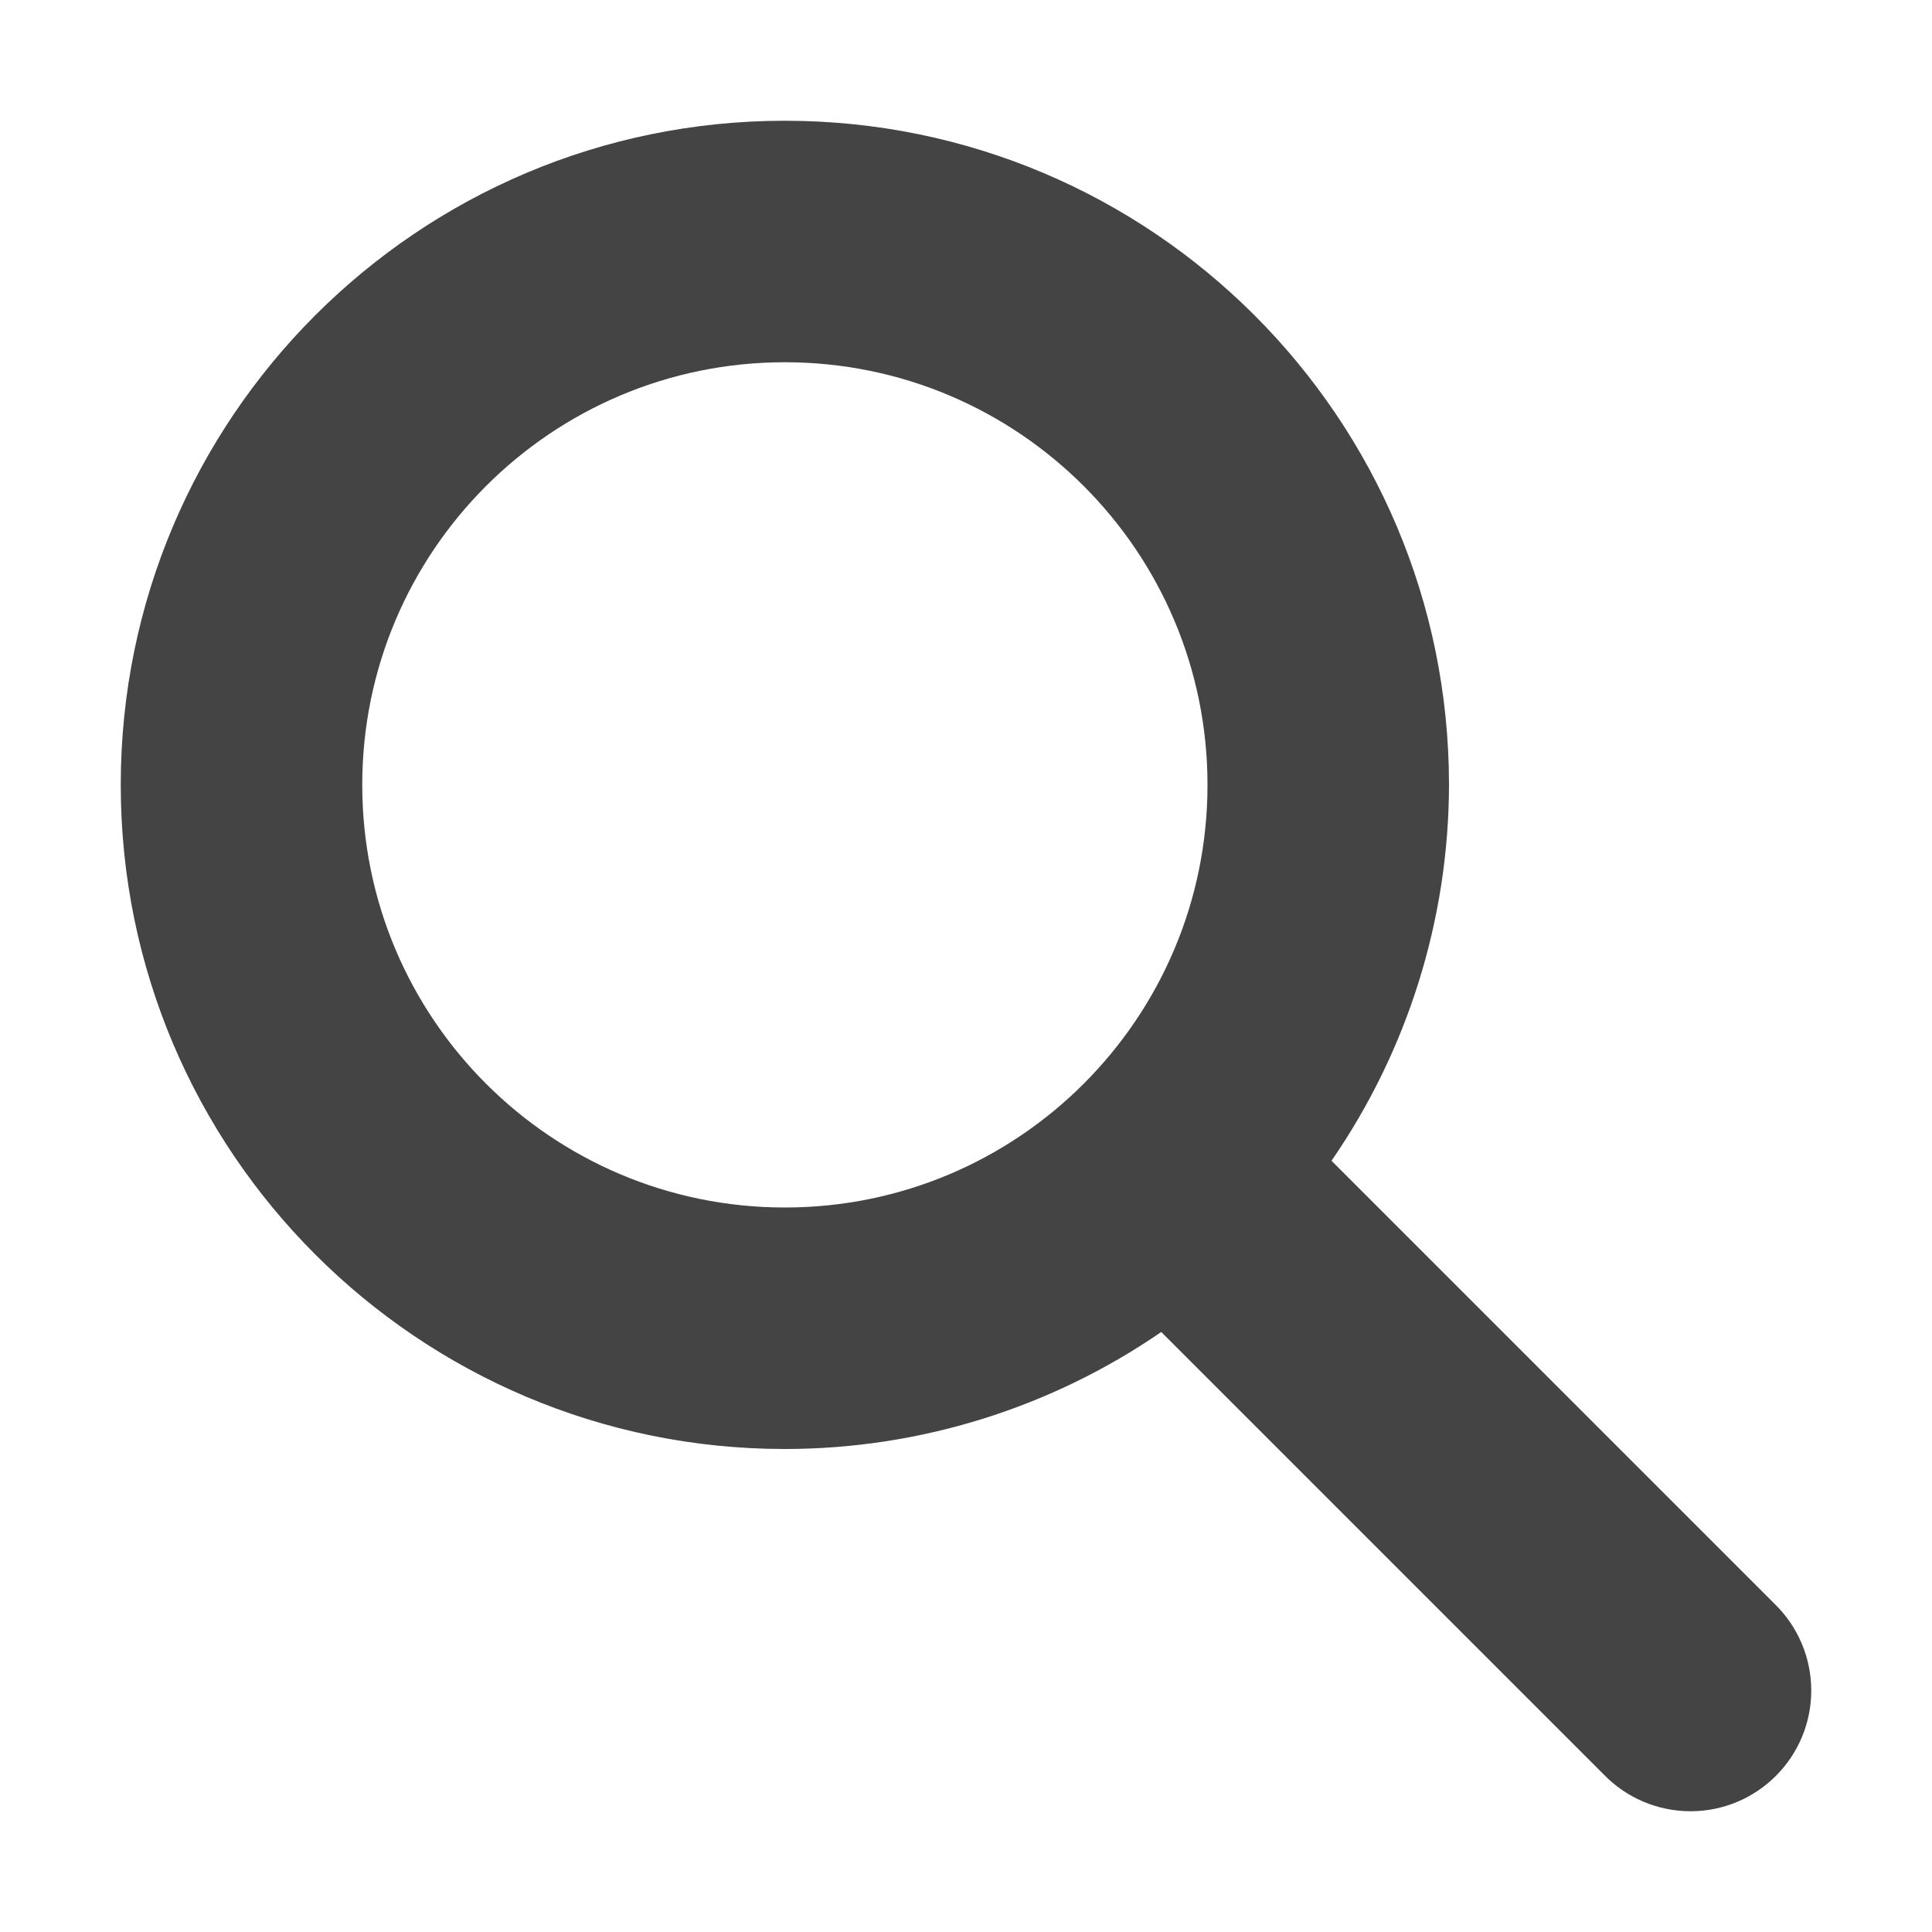
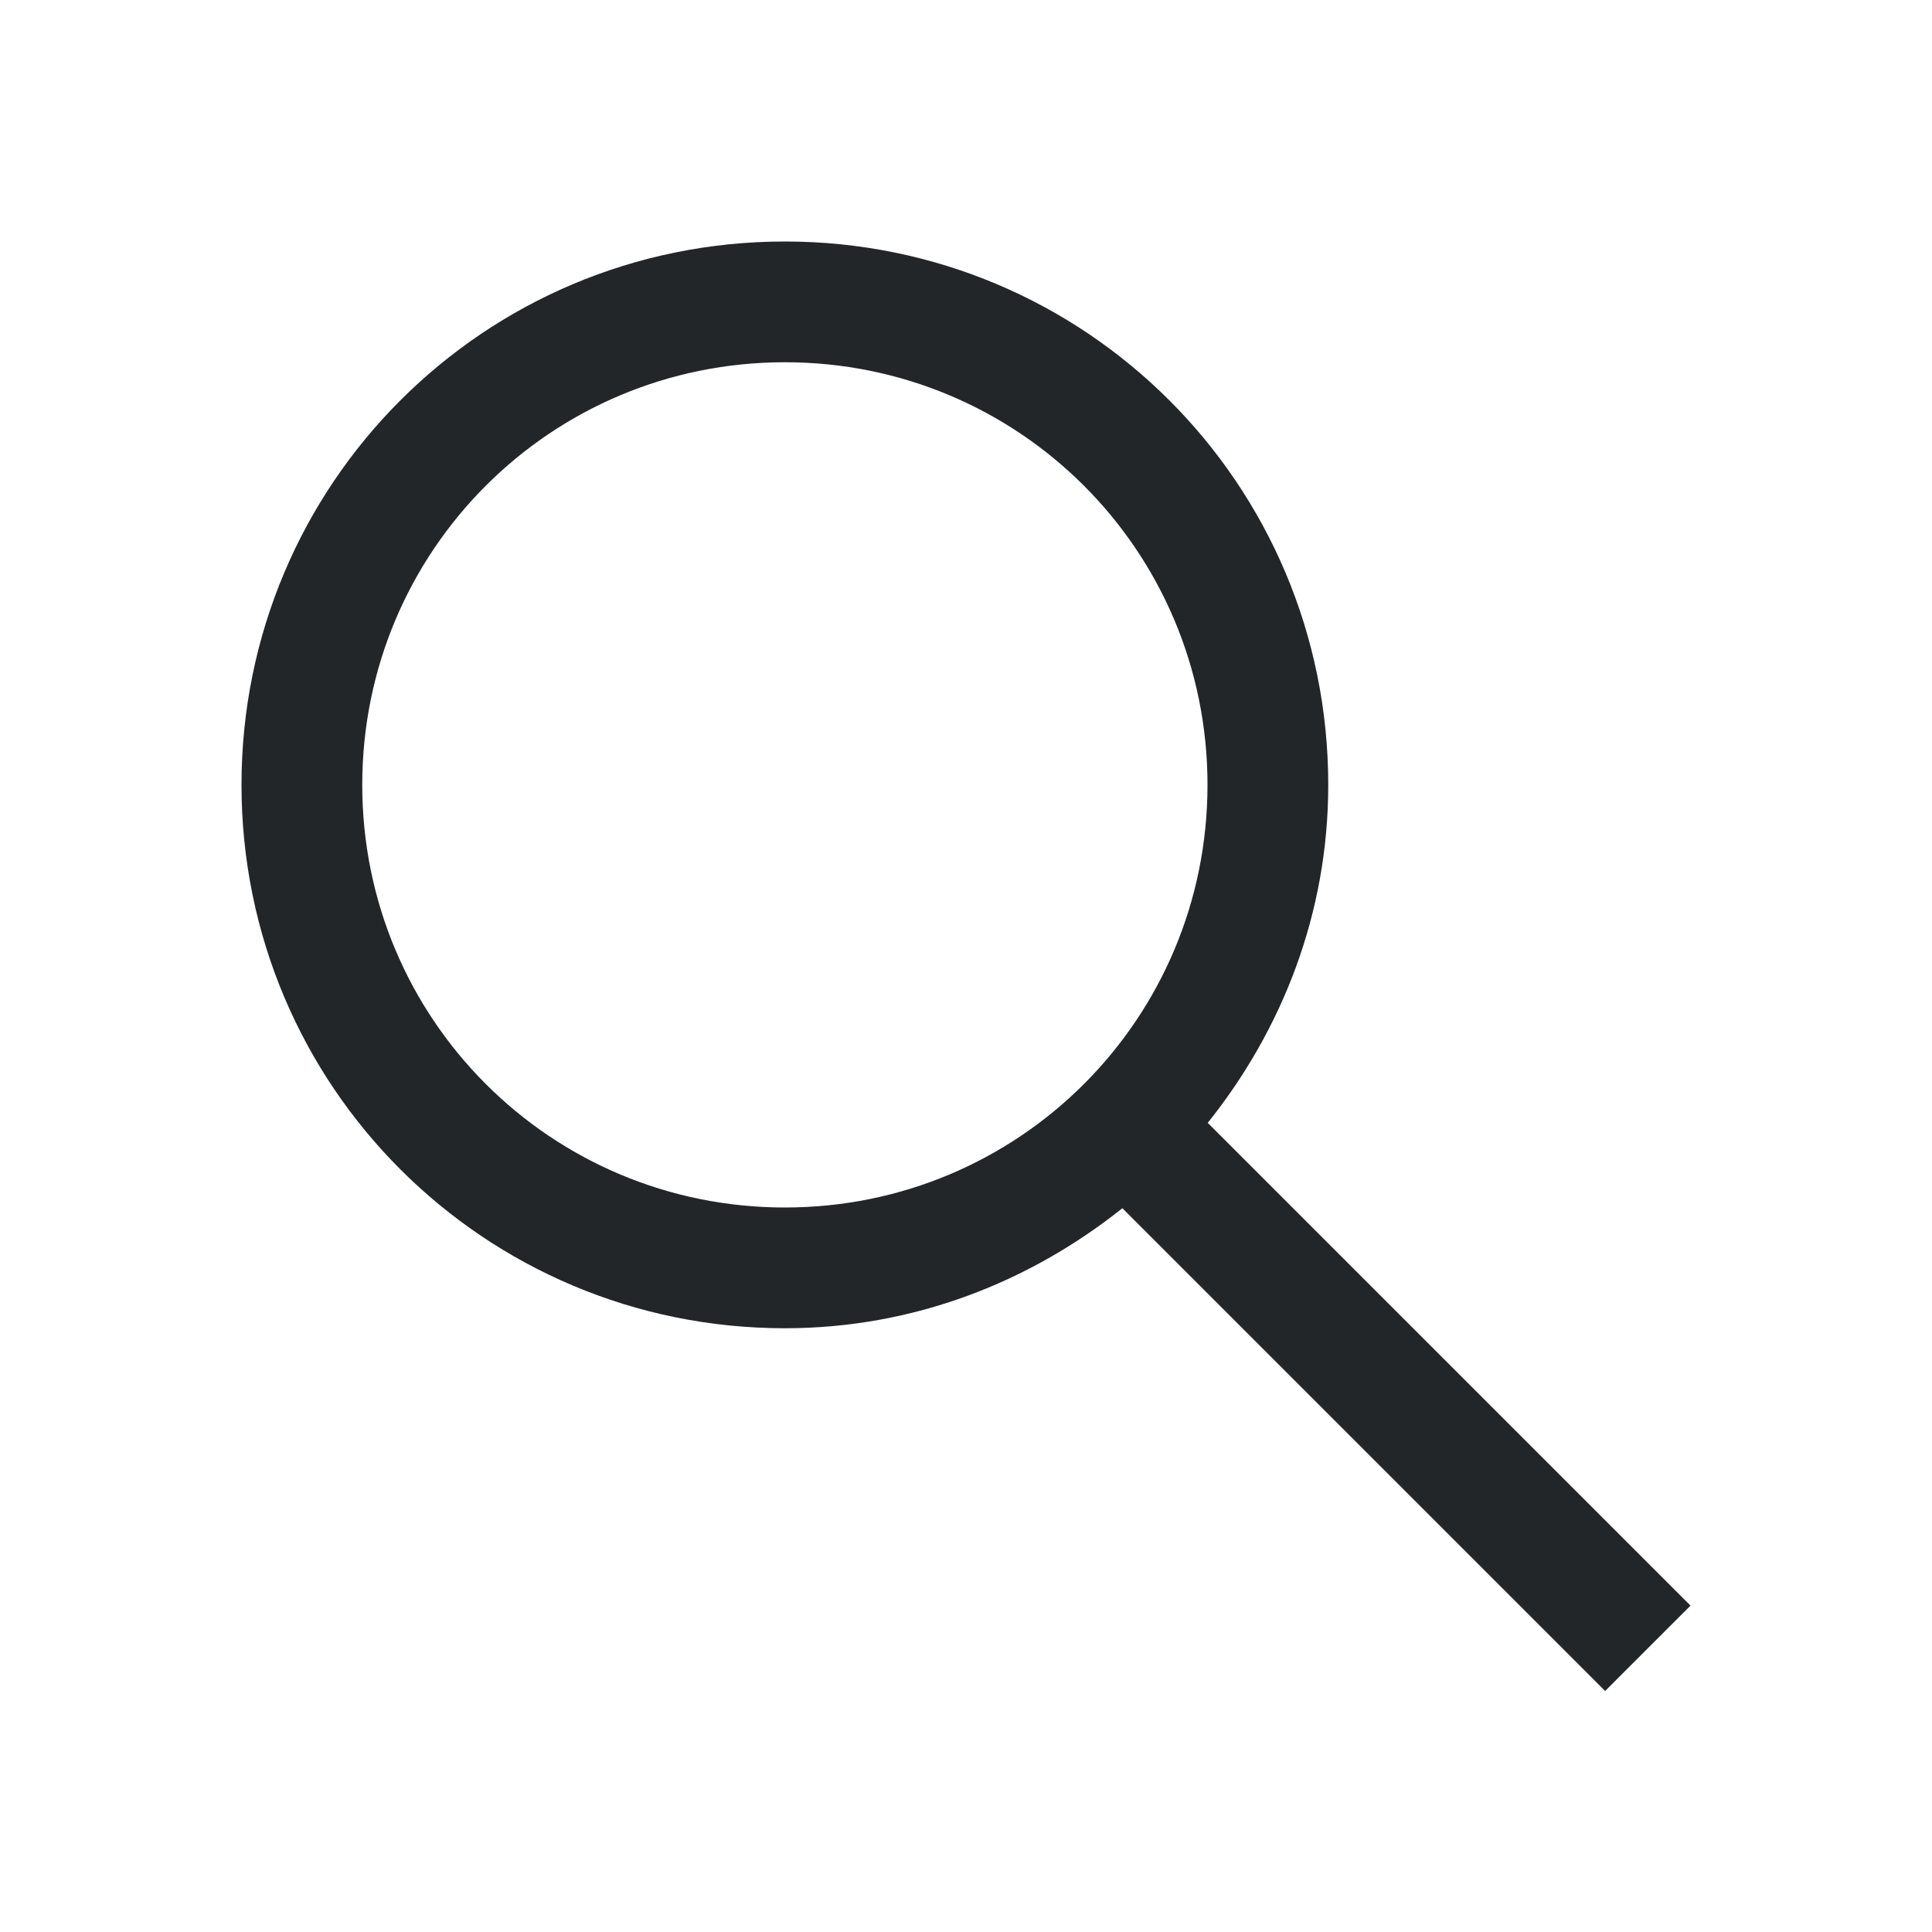
- <svg xmlns="http://www.w3.org/2000/svg" width="16" height="16">
-   <defs>
-     <style id="current-color-scheme" type="text/css">
-    .ColorScheme-Text { color:#444444; } .ColorScheme-Highlight { color:#4285f4; } .ColorScheme-NeutralText { color:#ff9800; } .ColorScheme-PositiveText { color:#4caf50; } .ColorScheme-NegativeText { color:#f44336; }
-   </style>
+ <svg xmlns="http://www.w3.org/2000/svg" viewBox="0 0 16 16">
+   <defs id="defs3051">
+     <style type="text/css" id="current-color-scheme">
+       .ColorScheme-Text {
+         color:#232629;
+       }
+       </style>
  </defs>
-   <path style="fill:currentColor" class="ColorScheme-Text" d="M 6.5 1 A 5.5 5.5 0 0 0 1 6.5 A 5.5 5.5 0 0 0 6.5 12 A 5.5 5.5 0 0 0 9.617 11.031 L 13.279 14.693 A 1 1 0 0 0 14 15 A 1 1 0 0 0 15 14 A 1 1 0 0 0 14.697 13.283 L 11.027 9.613 A 5.5 5.5 0 0 0 12 6.5 A 5.5 5.5 0 0 0 6.5 1 z M 6.5 3 A 3.5 3.5 0 0 1 10 6.5 A 3.5 3.5 0 0 1 6.5 10 A 3.5 3.5 0 0 1 3 6.5 A 3.5 3.5 0 0 1 6.5 3 z" />
+   <path style="fill:currentColor;fill-opacity:1;stroke:none" d="M 6.5 2 C 4.007 2 2 4.01 2 6.5 C 2 8.993 4.01 11 6.5 11 C 7.564 11 8.526 10.619 9.295 10.006 L 13.293 14.004 L 14 13.297 L 10.002 9.299 C 10.618 8.529 11 7.565 11 6.5 C 11 4.007 8.99 2 6.5 2 z M 6.5 3 C 8.439 3 10 4.561 10 6.5 C 10 8.439 8.439 10 6.5 10 C 4.561 10 3 8.439 3 6.5 C 3 4.561 4.561 3 6.5 3 z " class="ColorScheme-Text" />
</svg>
